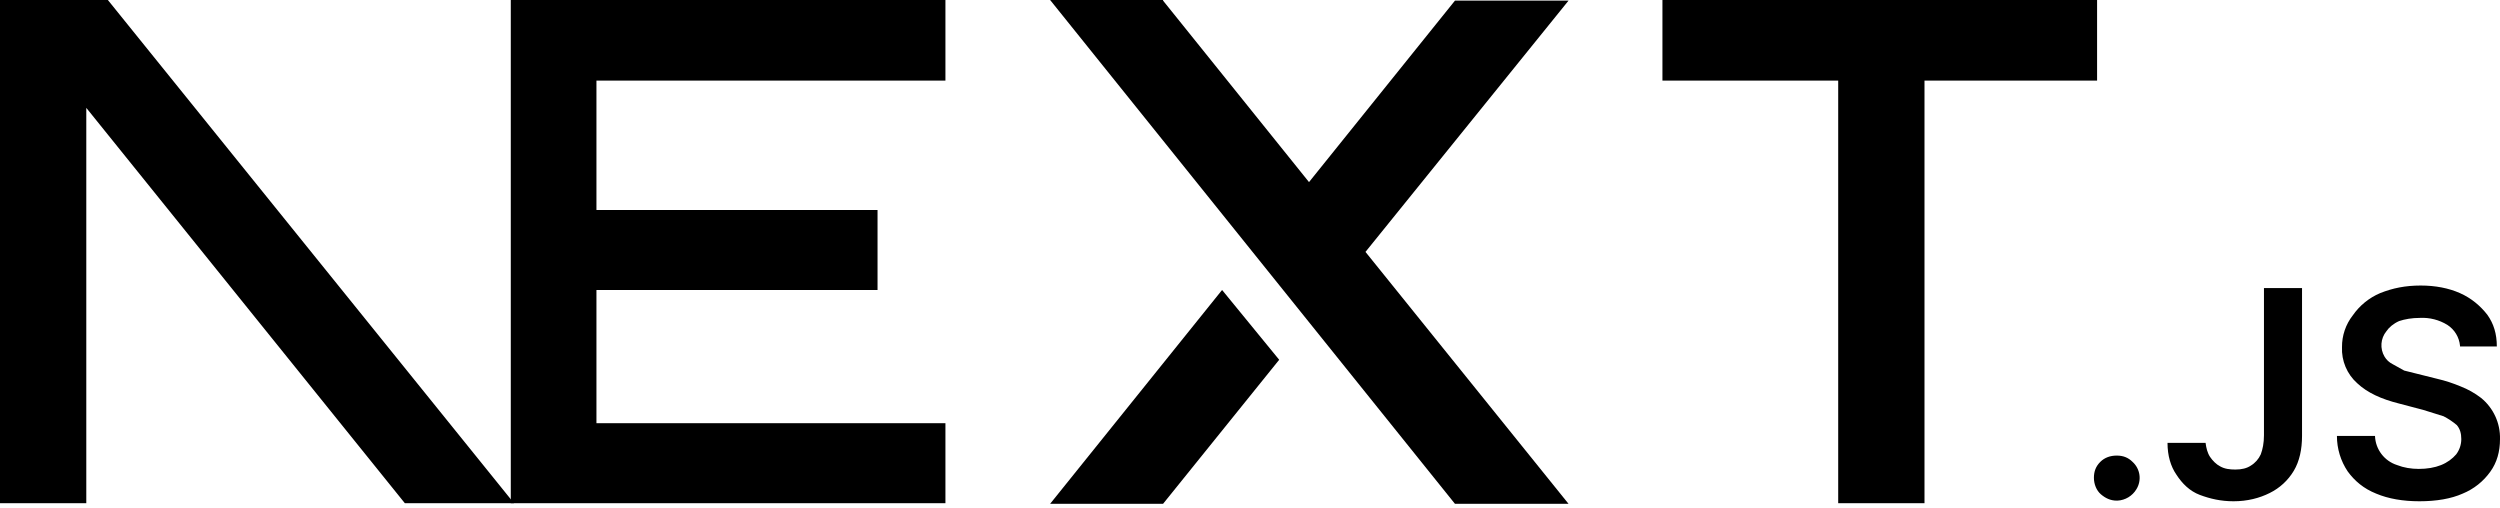
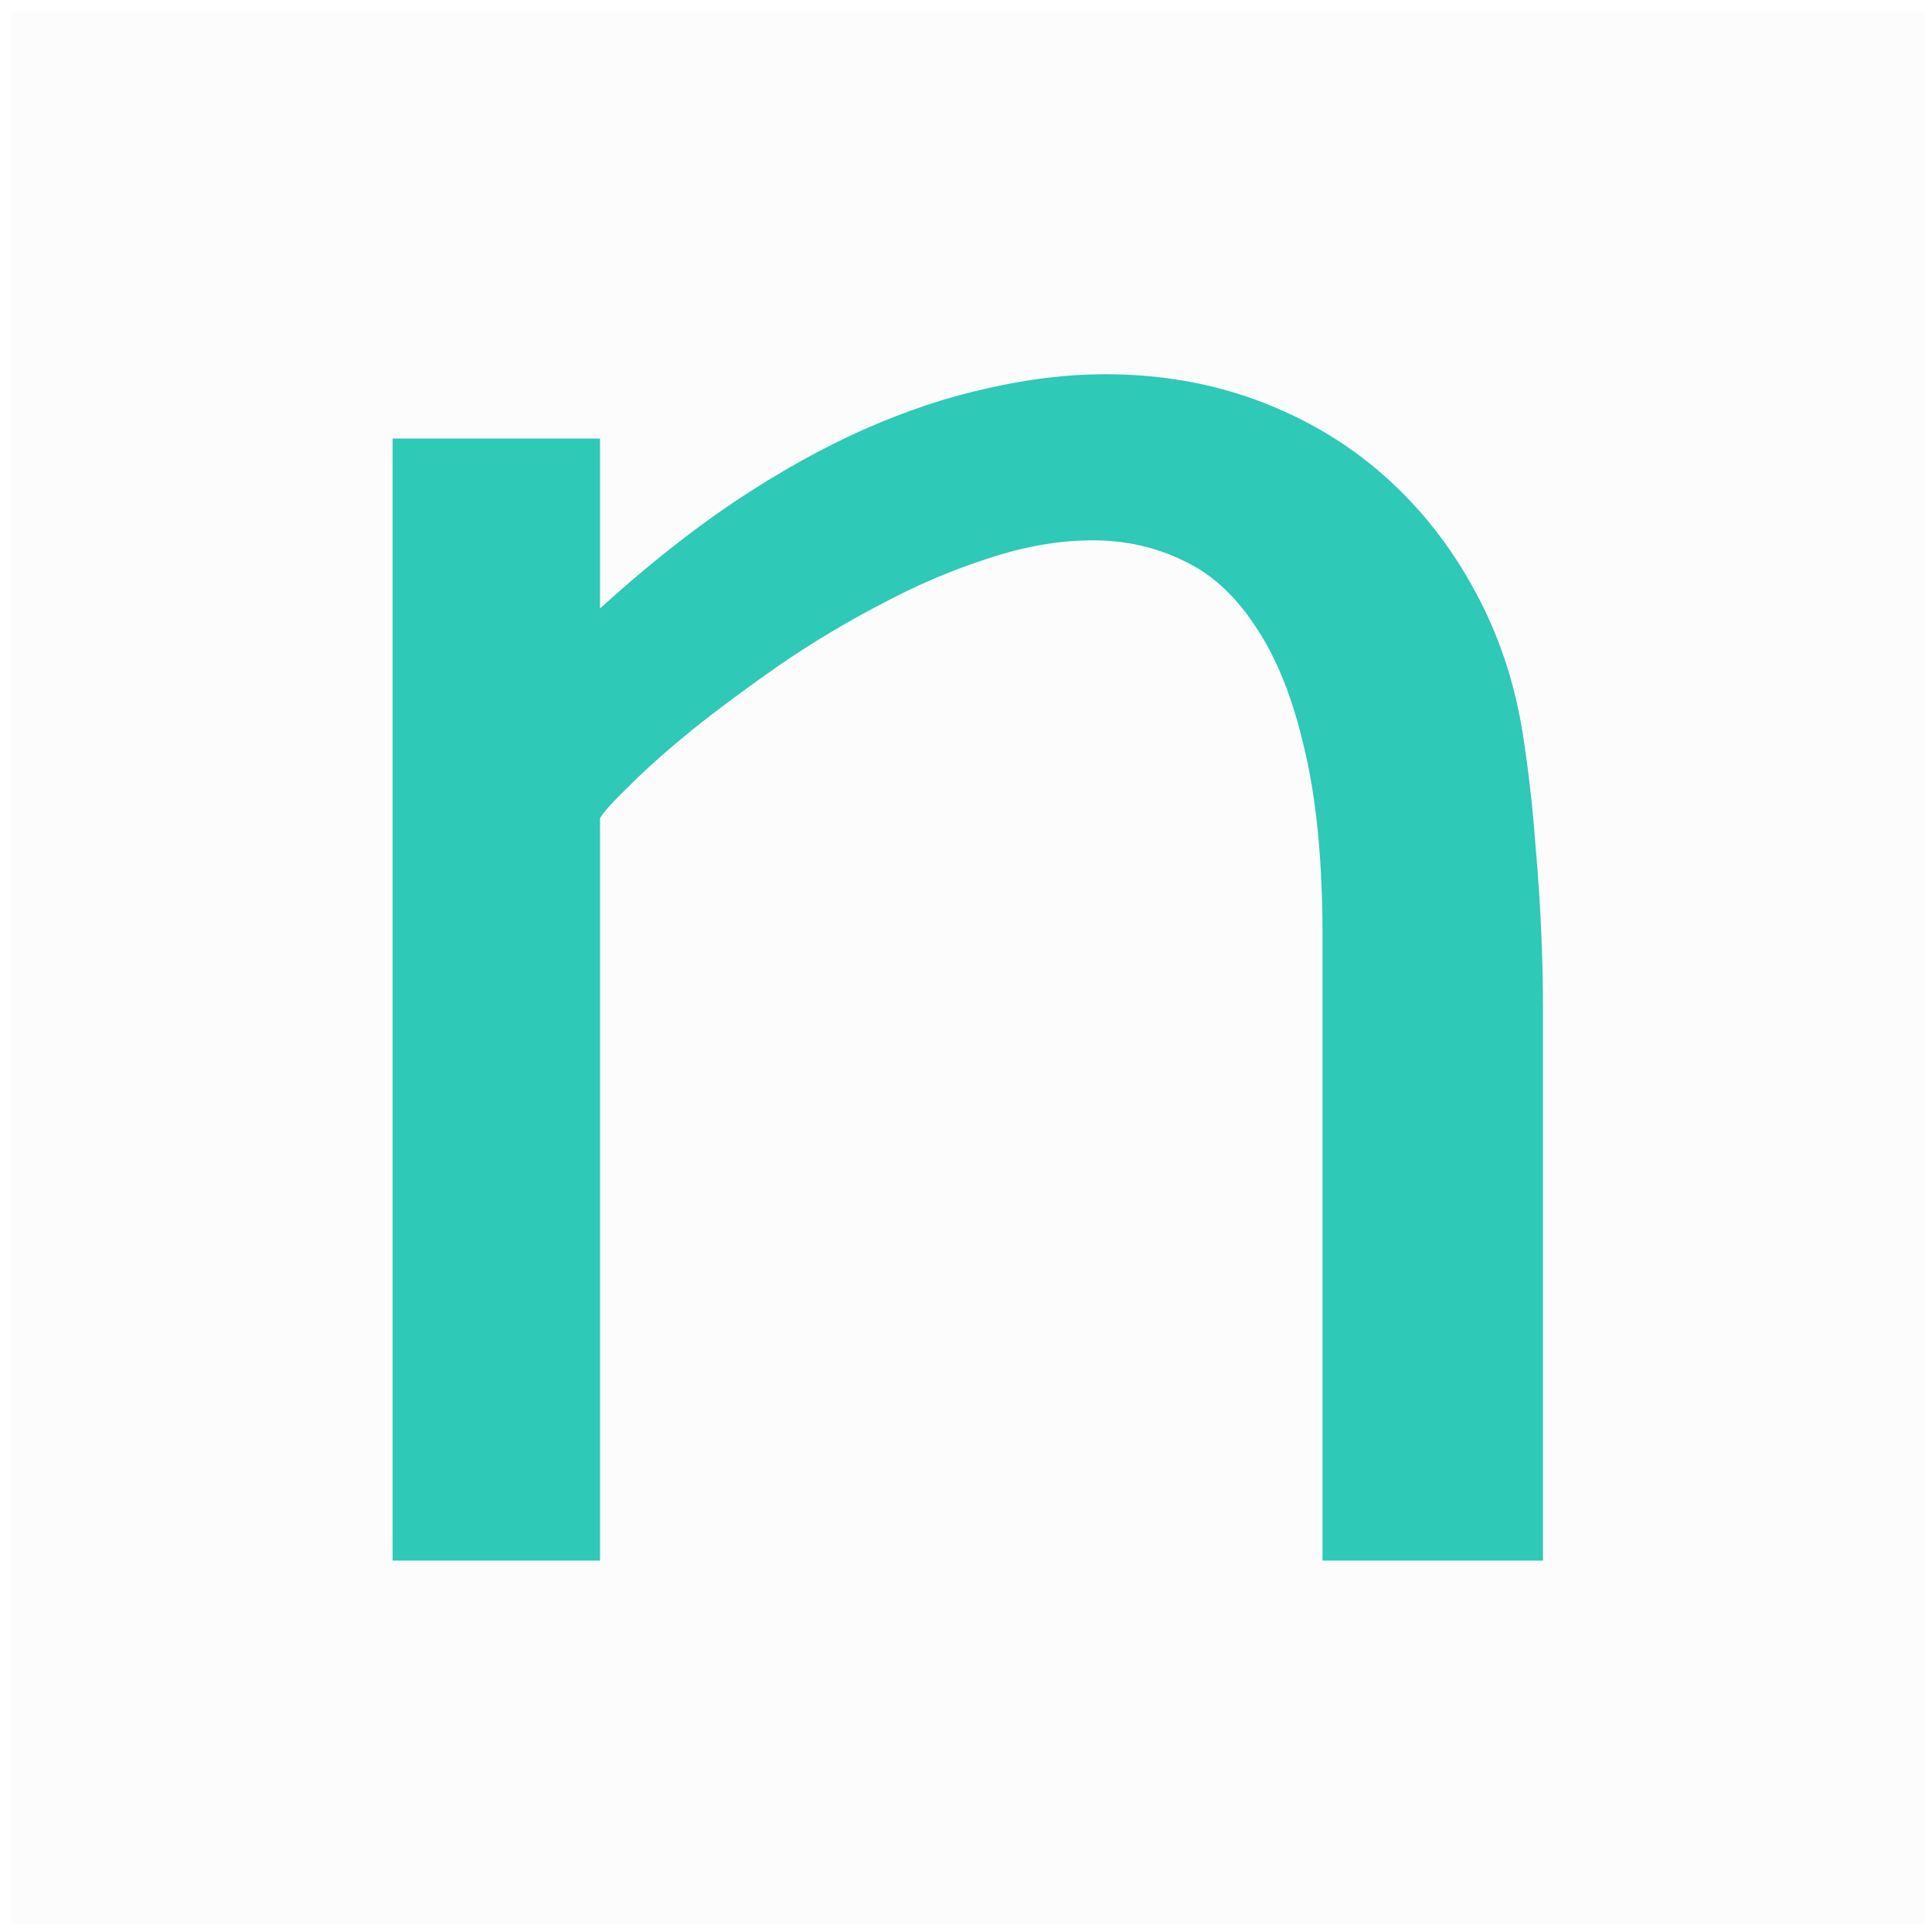
- <svg xmlns="http://www.w3.org/2000/svg" fill="none" viewBox="0 0 394 80">
-   <path fill="#000" d="M262 0h68.5v12.7h-27.2v66.6h-13.6V12.7H262V0ZM149 0v12.7H94v20.4h44.3v12.6H94v21h55v12.6H80.5V0h68.7zm34.3 0h-17.8l63.8 79.4h17.9l-32-39.7 32-39.6h-17.9l-23 28.6-23-28.6zm18.3 56.7-9-11-27.1 33.7h17.8l18.3-22.7z" />
-   <path fill="#000" d="M81 79.3 17 0H0v79.3h13.6V17l50.2 62.3H81Zm252.6-.4c-1 0-1.8-.4-2.5-1s-1.1-1.6-1.1-2.6.3-1.8 1-2.5 1.6-1 2.6-1 1.8.3 2.5 1a3.4 3.4 0 0 1 .6 4.3 3.7 3.7 0 0 1-3 1.8zm23.2-33.5h6v23.3c0 2.1-.4 4-1.3 5.5a9.1 9.1 0 0 1-3.8 3.5c-1.6.8-3.5 1.3-5.7 1.3-2 0-3.7-.4-5.3-1s-2.8-1.8-3.7-3.2c-.9-1.3-1.4-3-1.4-5h6c.1.8.3 1.6.7 2.2s1 1.2 1.6 1.5c.7.4 1.5.5 2.4.5 1 0 1.8-.2 2.4-.6a4 4 0 0 0 1.6-1.8c.3-.8.5-1.8.5-3V45.5zm30.9 9.1a4.4 4.4 0 0 0-2-3.3 7.5 7.5 0 0 0-4.3-1.1c-1.3 0-2.4.2-3.3.5-.9.4-1.6 1-2 1.6a3.5 3.5 0 0 0-.3 4c.3.5.7.9 1.3 1.2l1.8 1 2 .5 3.2.8c1.3.3 2.5.7 3.7 1.2a13 13 0 0 1 3.2 1.8 8.1 8.1 0 0 1 3 6.5c0 2-.5 3.7-1.5 5.1a10 10 0 0 1-4.4 3.5c-1.8.8-4.1 1.2-6.8 1.2-2.6 0-4.9-.4-6.8-1.2-2-.8-3.4-2-4.5-3.5a10 10 0 0 1-1.7-5.6h6a5 5 0 0 0 3.5 4.6c1 .4 2.2.6 3.4.6 1.3 0 2.5-.2 3.5-.6 1-.4 1.8-1 2.4-1.7a4 4 0 0 0 .8-2.4c0-.9-.2-1.6-.7-2.2a11 11 0 0 0-2.1-1.4l-3.2-1-3.8-1c-2.8-.7-5-1.7-6.6-3.2a7.2 7.2 0 0 1-2.4-5.7 8 8 0 0 1 1.7-5 10 10 0 0 1 4.3-3.5c2-.8 4-1.2 6.4-1.2 2.3 0 4.4.4 6.2 1.2 1.8.8 3.2 2 4.3 3.4 1 1.4 1.5 3 1.5 5h-5.8z" />
+ <svg xmlns="http://www.w3.org/2000/svg" width="152" height="152" viewBox="0 0 152 152" fill="none">
+   <rect x="0.867" y="0.837" width="150.547" height="150.547" fill="#FCFCFC" />
+   <path d="M47.206 34.502V47.87C50.779 44.618 54.292 41.828 57.744 39.499C61.237 37.171 64.649 35.264 67.981 33.779C71.353 32.294 74.625 31.21 77.796 30.527C80.968 29.805 84.018 29.443 86.949 29.443C91.284 29.443 95.319 30.146 99.052 31.551C102.786 32.956 106.078 34.923 108.928 37.452C111.778 39.981 114.147 42.992 116.033 46.485C117.92 49.937 119.185 53.731 119.827 57.865C120.269 60.756 120.59 63.586 120.791 66.356C121.031 69.086 121.192 71.535 121.272 73.702C121.353 75.629 121.393 77.476 121.393 79.242V122.779H104.05V73.642C104.05 67.741 103.569 62.803 102.605 58.829C101.682 54.855 100.397 51.663 98.751 49.255C97.146 46.806 95.239 45.08 93.031 44.076C90.863 43.032 88.515 42.51 85.986 42.51C83.336 42.51 80.566 42.992 77.676 43.956C74.825 44.879 72.015 46.083 69.245 47.569C66.475 49.014 63.806 50.62 61.237 52.386C58.708 54.152 56.439 55.838 54.432 57.444C52.465 59.05 50.839 60.495 49.555 61.78C48.27 63.024 47.487 63.887 47.206 64.369V122.779H30.887V34.502H47.206Z" fill="#2EC9B7" />
</svg>
